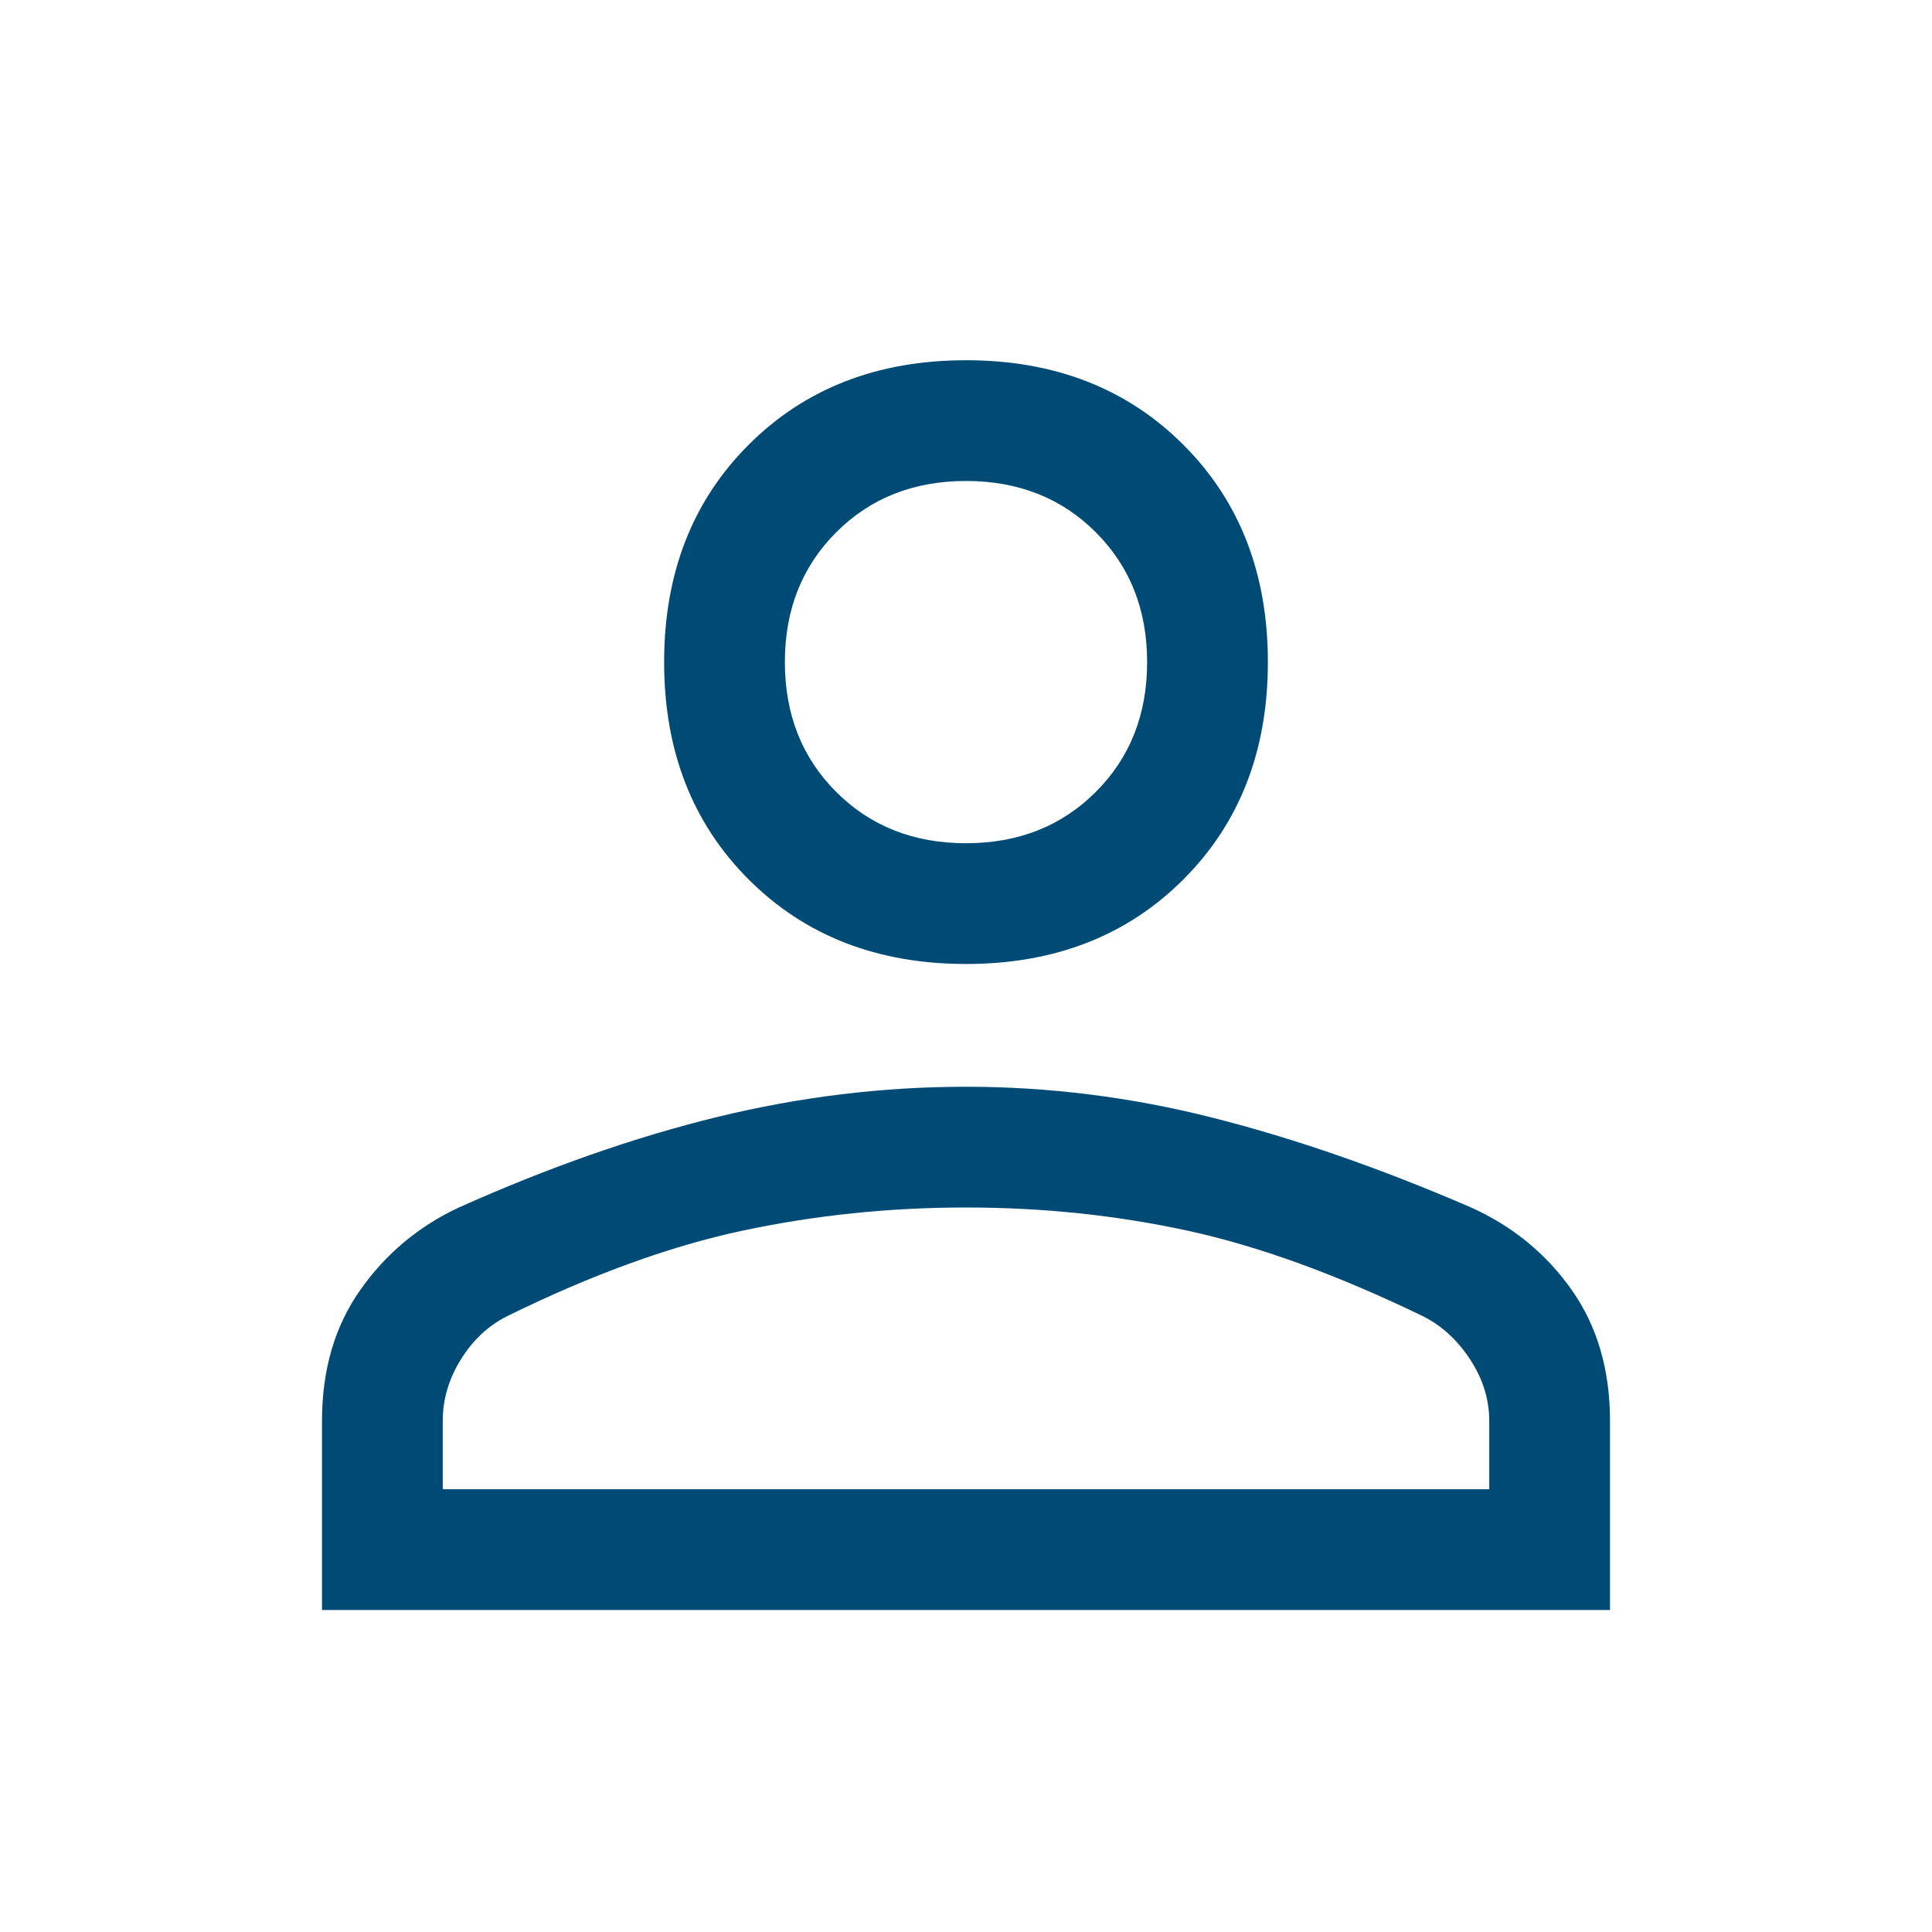
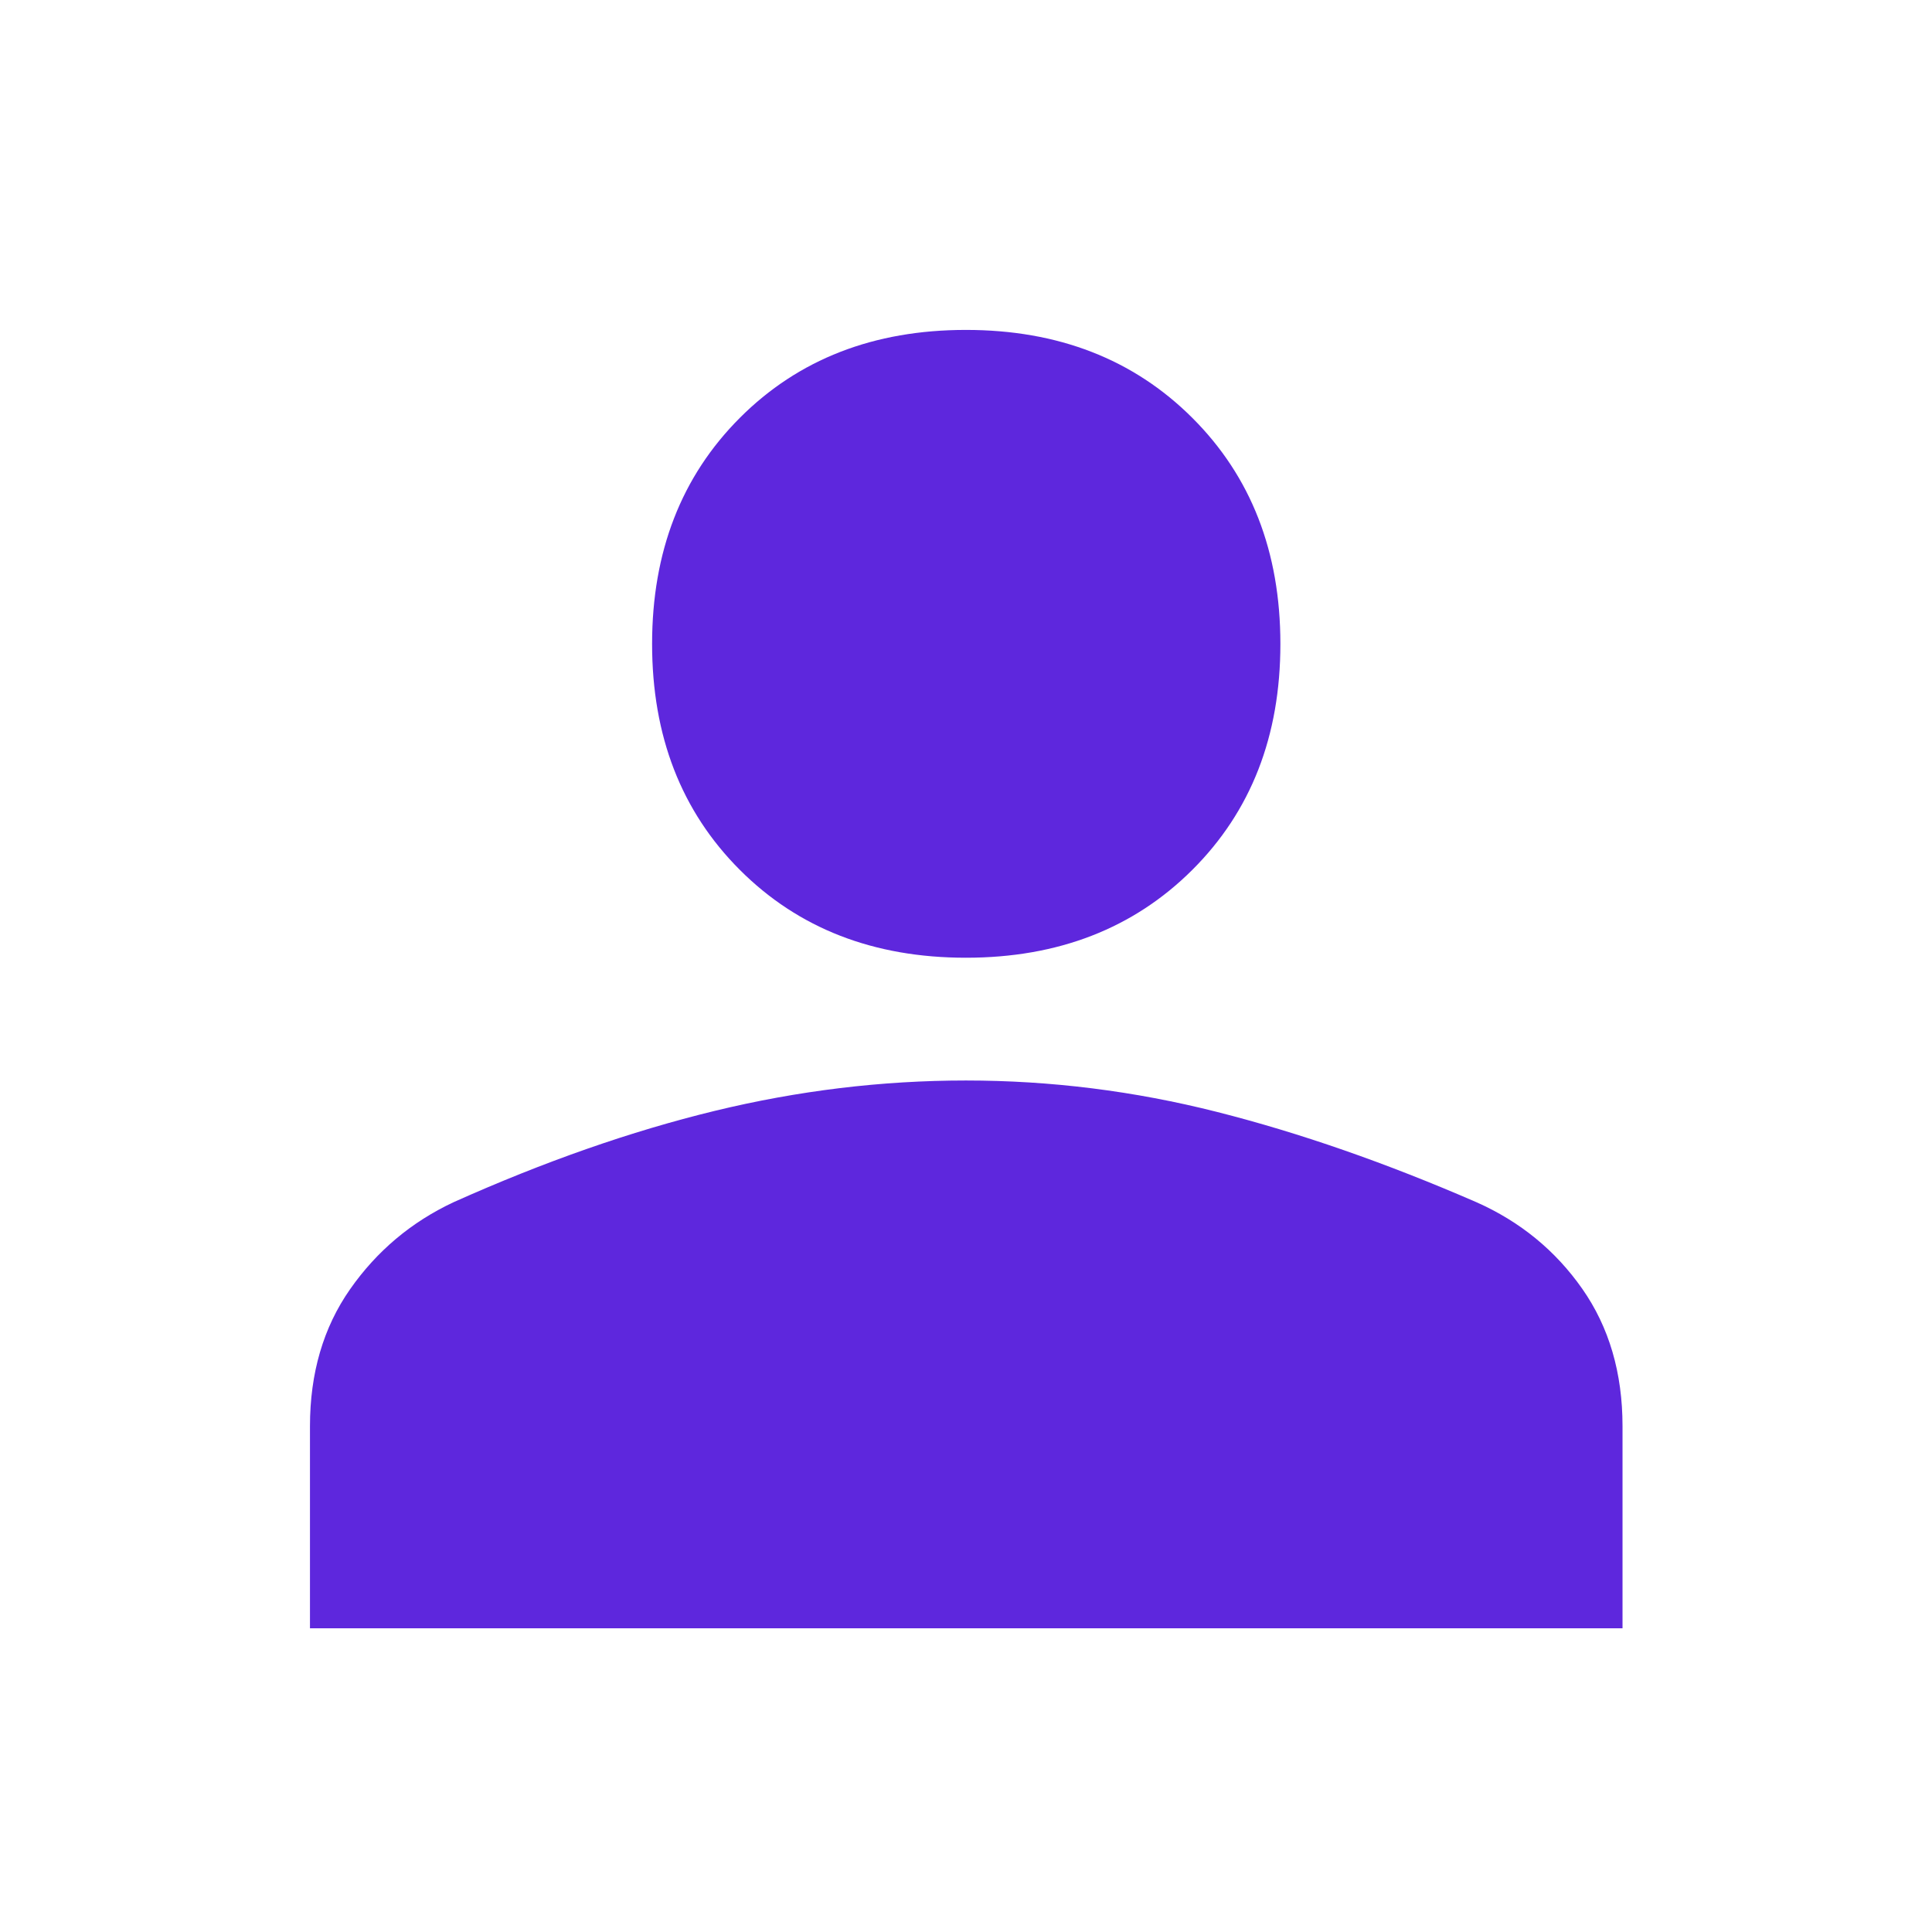
- <svg xmlns="http://www.w3.org/2000/svg" height="48" width="48">
-   <path d="M24 23.95q-3.3 0-5.4-2.1-2.1-2.1-2.1-5.4 0-3.3 2.1-5.4 2.1-2.1 5.4-2.1 3.3 0 5.4 2.1 2.1 2.1 2.1 5.4 0 3.3-2.1 5.4-2.1 2.1-5.4 2.1ZM8 40v-4.7q0-1.9.95-3.25T11.4 30q3.35-1.5 6.425-2.25Q20.9 27 24 27q3.1 0 6.15.775 3.05.775 6.4 2.225 1.55.7 2.5 2.05.95 1.35.95 3.25V40Zm3-3h26v-1.7q0-.8-.475-1.525-.475-.725-1.175-1.075-3.2-1.55-5.85-2.125Q26.85 30 24 30t-5.55.575q-2.7.575-5.85 2.125-.7.35-1.15 1.075Q11 34.5 11 35.3Zm13-16.05q1.95 0 3.225-1.275Q28.5 18.4 28.5 16.45q0-1.95-1.275-3.225Q25.95 11.95 24 11.95q-1.95 0-3.225 1.275Q19.5 14.5 19.5 16.45q0 1.95 1.275 3.225Q22.05 20.95 24 20.95Zm0-4.5ZM24 37Z" fill="#004B76" />
+ <svg xmlns="http://www.w3.org/2000/svg" height="48" viewBox="0 -960 960 960" width="48">
+   <path d="M479.951-484.109q-68.679 0-112.304-43.625t-43.625-112.305q0-68.679 43.625-112.353 43.625-43.674 112.304-43.674t112.473 43.674q43.794 43.674 43.794 112.353 0 68.68-43.794 112.305t-112.473 43.625ZM154.022-150.913V-251.32q0-39.557 19.915-68.042 19.915-28.486 51.433-43.268 67.478-30.24 129.685-45.359 62.208-15.12 124.881-15.12 63.131 0 124.793 15.62 61.662 15.619 128.901 44.859 32.581 14.468 52.584 43.027 20.004 28.56 20.004 68.22v100.47H154.022Z" fill="#5e27dd" />
</svg>
